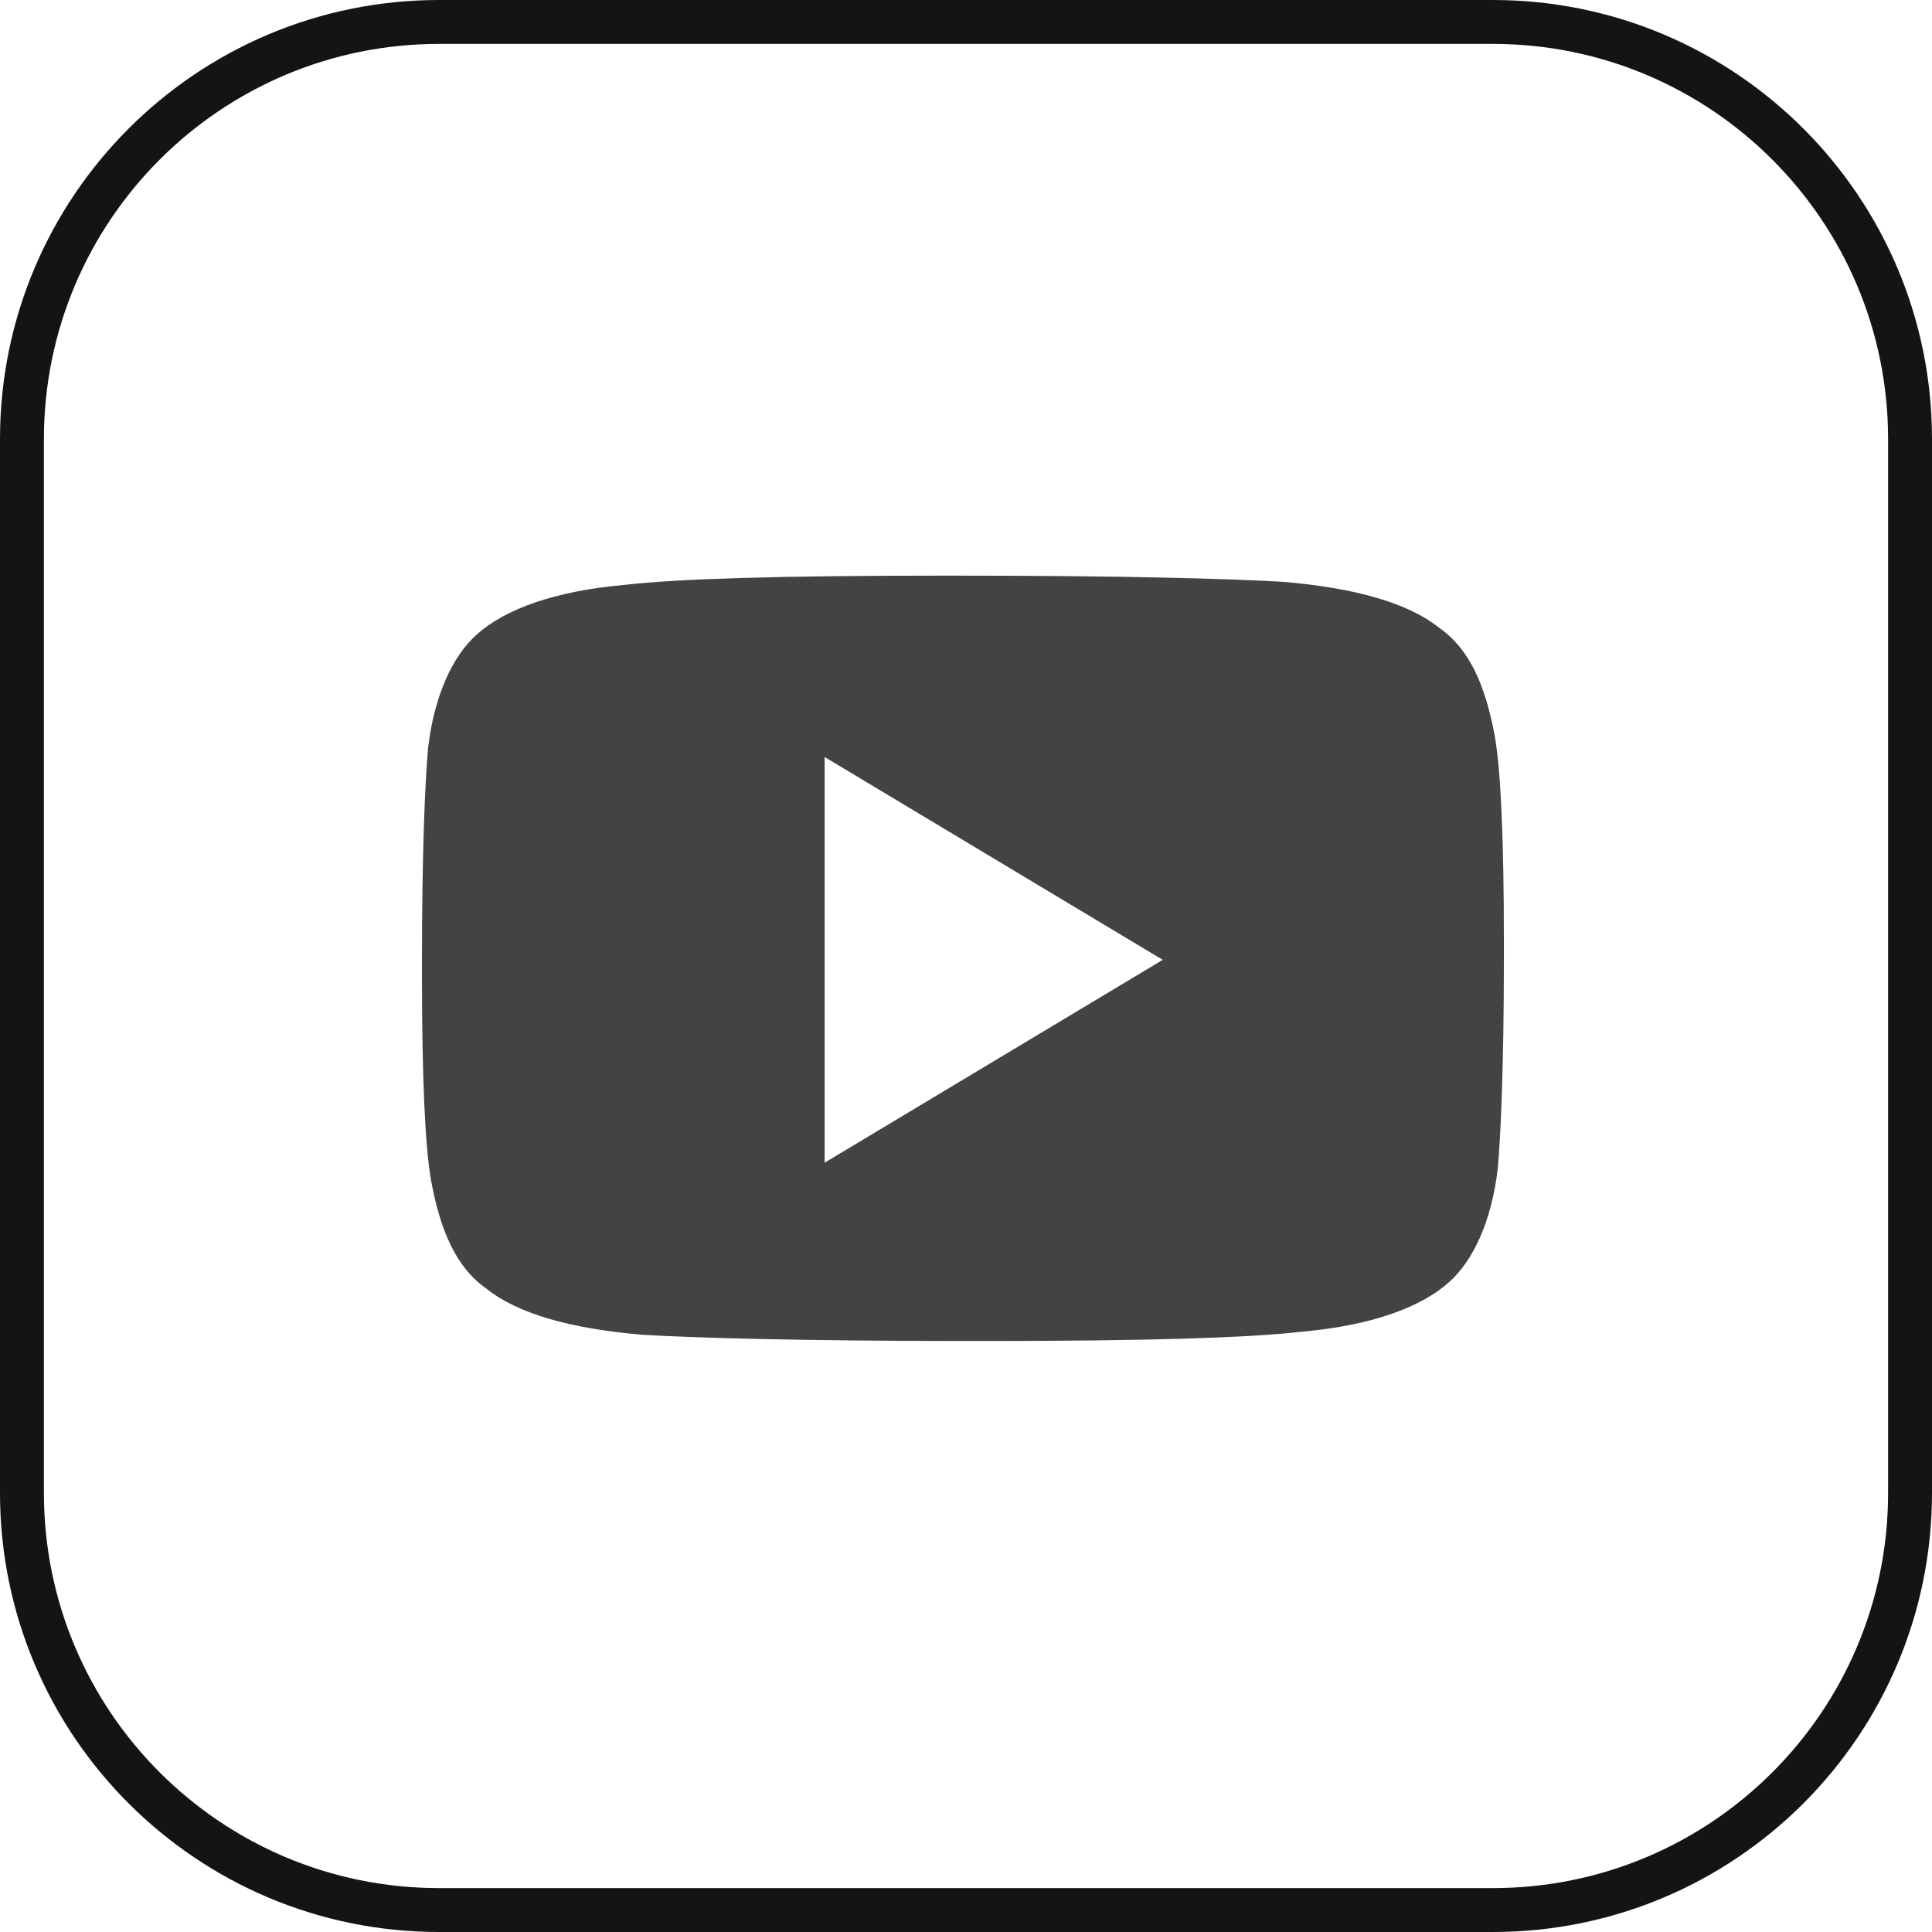
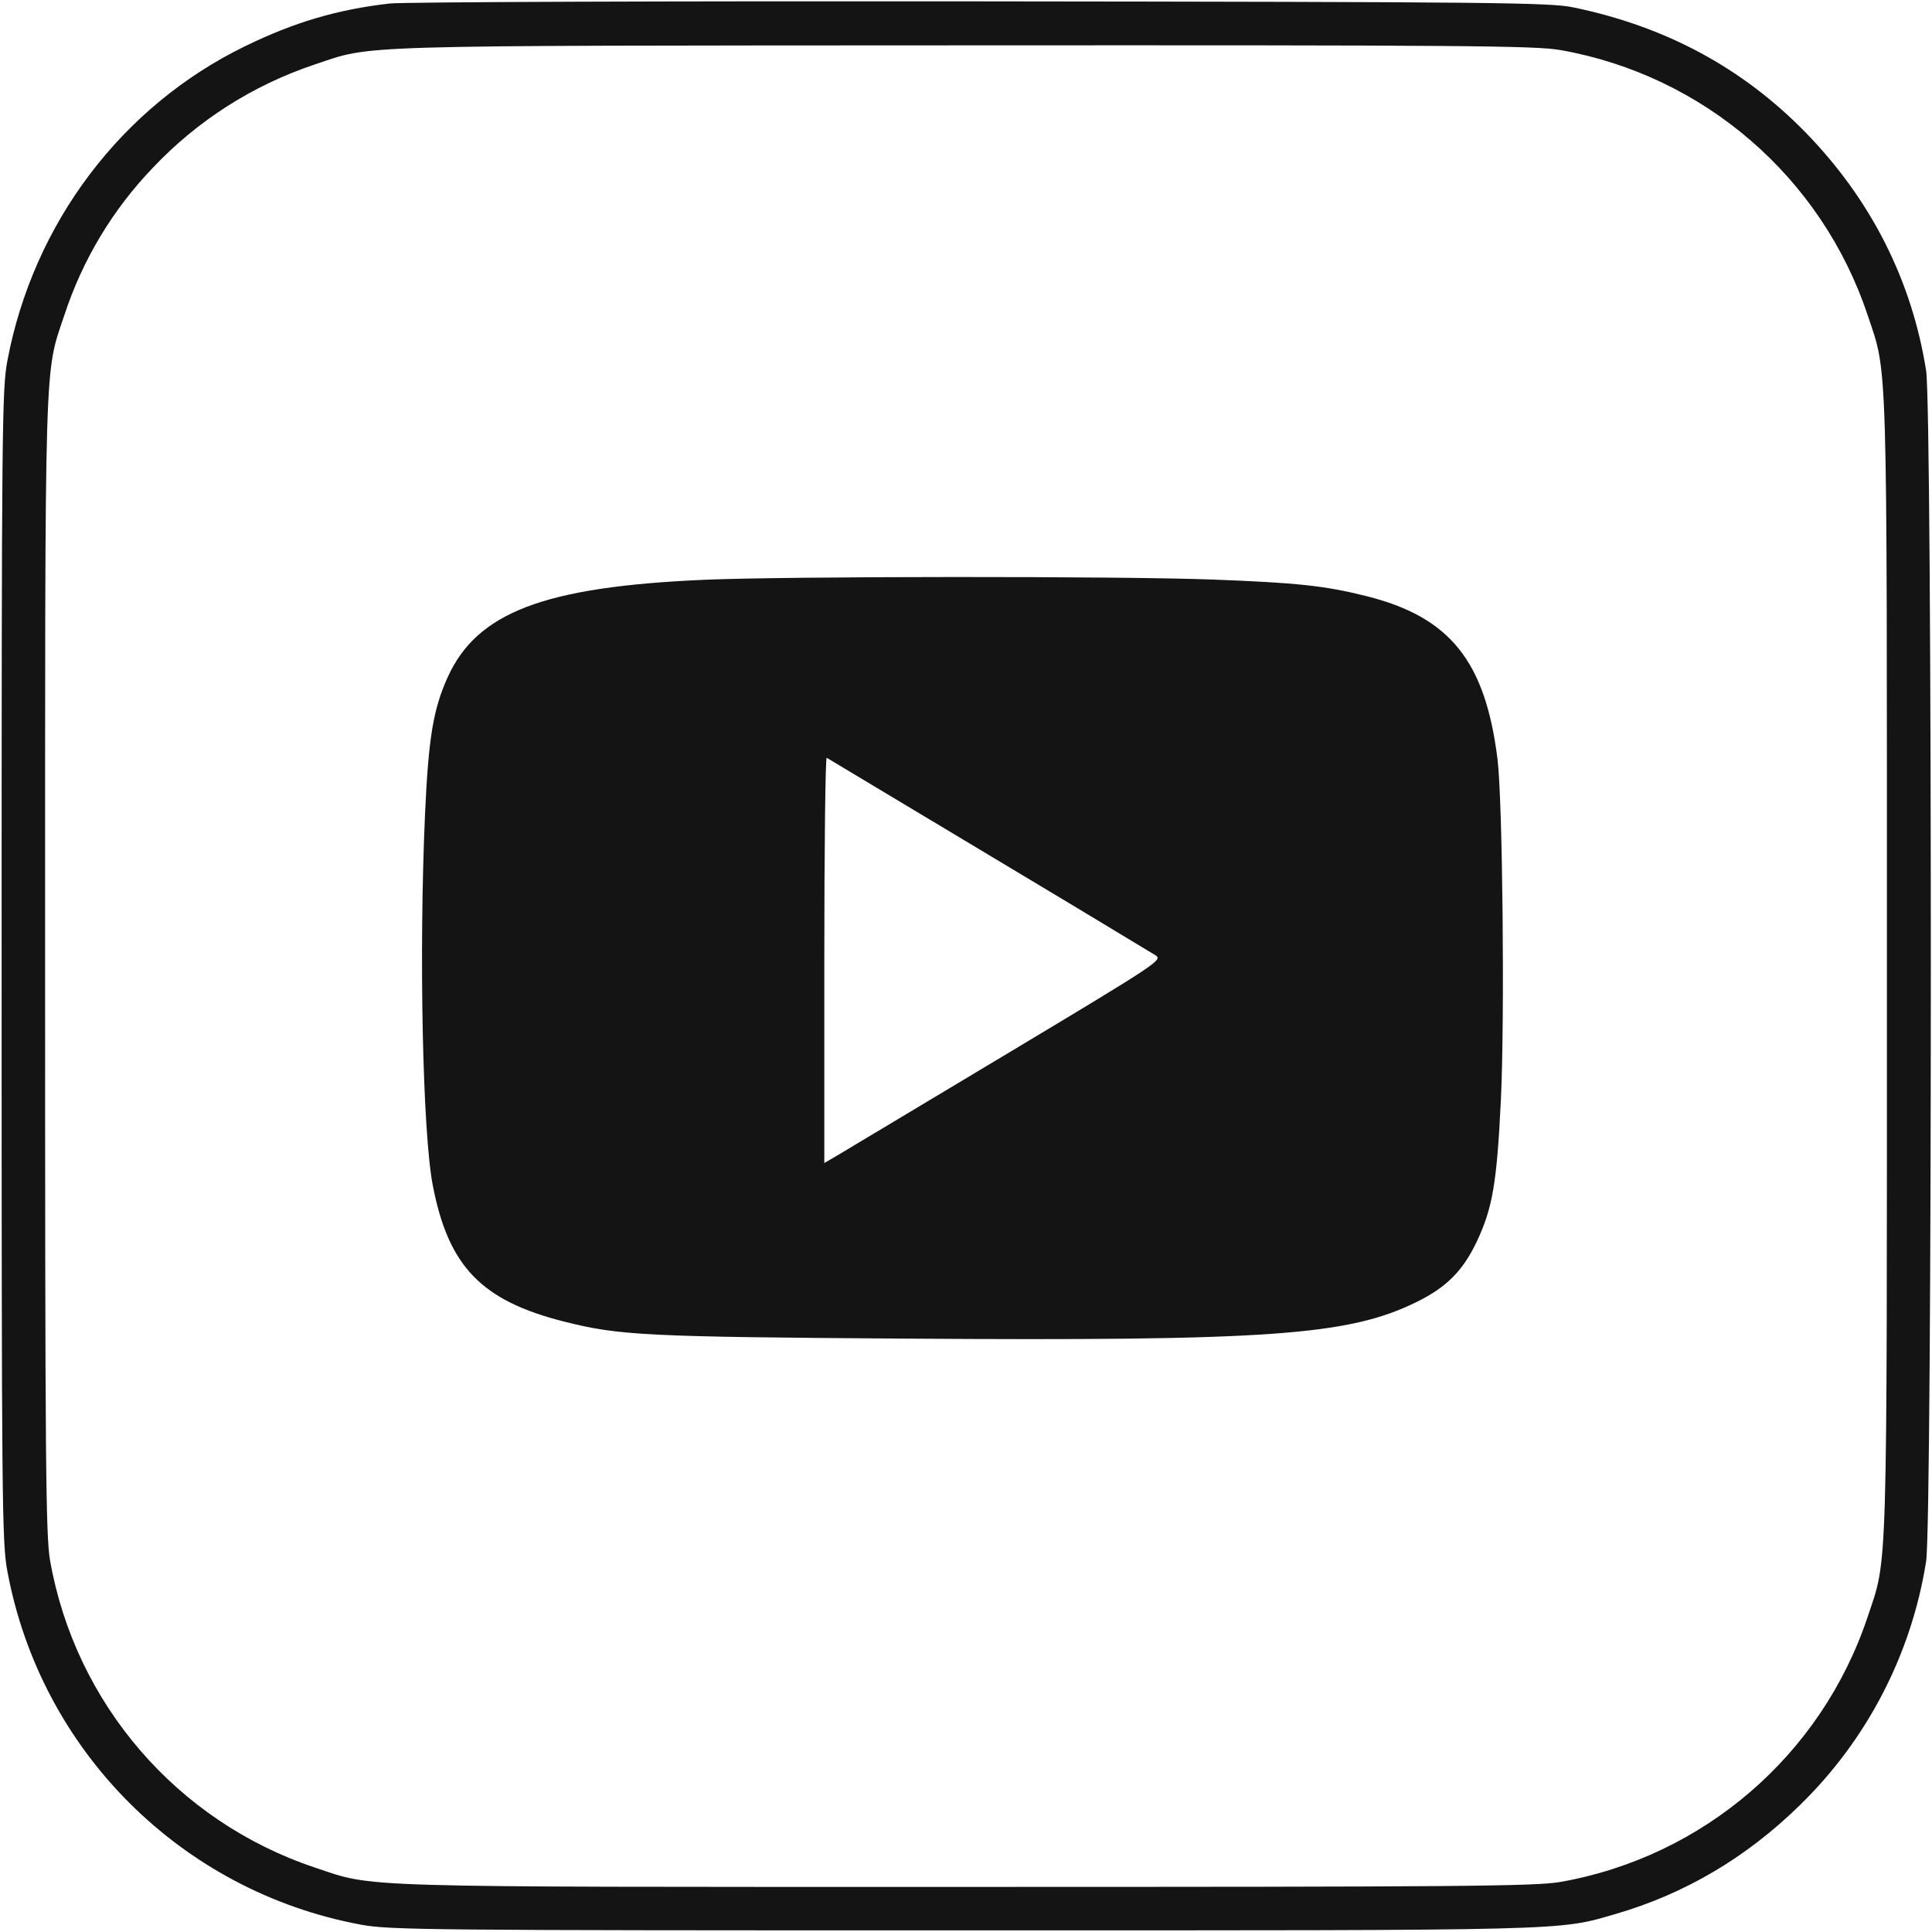
- <svg xmlns="http://www.w3.org/2000/svg" width="44" height="44" viewBox="0 0 44 44" fill="none">
-   <g opacity="0.8">
-     <path fill-rule="evenodd" clip-rule="evenodd" d="M29.21 13.25C28.02 13.18 25.57 13.11 21.86 13.11H21.37C17.8 13.11 15.42 13.18 14.23 13.32C12.62 13.46 11.5 13.88 10.87 14.44C10.31 14.93 9.89 15.84 9.75 17.03C9.68 17.8 9.61 19.41 9.61 21.86V22.21C9.61 24.52 9.68 26.13 9.82 26.9C10.03 28.02 10.38 28.86 11.08 29.35C11.78 29.91 12.97 30.26 14.65 30.4C15.84 30.47 18.29 30.54 22 30.54H22.49C26.06 30.54 28.44 30.47 29.63 30.33C31.24 30.19 32.36 29.77 32.99 29.21C33.55 28.72 33.97 27.81 34.11 26.62C34.18 25.85 34.25 24.24 34.25 21.79V21.44C34.25 19.13 34.18 17.52 34.04 16.75C33.83 15.63 33.48 14.79 32.78 14.3C32.08 13.74 30.89 13.39 29.21 13.25ZM26.48 21.86L18.78 26.48V17.24L26.48 21.86Z" fill="#141414" />
-   </g>
-   <rect x="0.5" y="0.5" width="43" height="43" rx="9.5" stroke="#141414" />
+ <svg xmlns="http://www.w3.org/2000/svg" width="44" height="44" fill="none">
+   <path d="M8.873.08c-1.195.137-2.177.428-3.303.978C2.767 2.427.758 5.088.168 8.216.045 8.866.037 9.74.037 22c0 12.26.008 13.134.131 13.784a10.052 10.052 0 0 0 8.048 8.048c.65.123 1.521.131 13.711.131 13.955 0 13.542.011 14.859-.371 1.581-.458 2.982-1.284 4.198-2.474a9.916 9.916 0 0 0 2.882-5.558c.143-.907.143-26.213 0-27.12-.325-2.056-1.259-3.9-2.748-5.426C39.681 1.543 37.931.601 35.826.167 35.292.057 34.021.044 22.33.031 15.231.023 9.176.045 8.873.08m26.665 1.06a9.029 9.029 0 0 1 6.994 6.031c.462 1.379.441.68.441 14.829 0 14.149.021 13.45-.441 14.829a9.029 9.029 0 0 1-6.994 6.031c-.571.099-2.234.113-13.538.113-14.149 0-13.45.021-14.829-.441a9.029 9.029 0 0 1-6.031-6.994c-.099-.571-.113-2.234-.113-13.538 0-14.149-.021-13.45.441-14.829A8.79 8.79 0 0 1 3.482 3.82a8.975 8.975 0 0 1 3.682-2.35c1.347-.451.621-.43 14.771-.437 11.382-.006 13.031.007 13.603.107M16.023 13.205c-3.639.16-5.162.742-5.83 2.224-.327.726-.436 1.387-.513 3.107-.141 3.156-.056 7.253.176 8.458.355 1.848 1.108 2.629 2.99 3.104 1.259.318 1.865.348 7.764.388 8.314.056 10.099-.072 11.646-.831.684-.335 1.059-.71 1.375-1.376.361-.761.46-1.341.551-3.236.089-1.855.04-6.819-.078-7.759-.278-2.231-1.083-3.231-2.982-3.707-.949-.238-1.573-.305-3.506-.378-2.116-.08-9.746-.076-11.593.006m6.49 6.263a793.737 793.737 0 0 1 3.803 2.288c.168.107.074.169-3.374 2.238-1.95 1.17-3.686 2.21-3.857 2.311l-.312.182v-4.631c0-2.547.025-4.616.055-4.598l3.685 2.21" fill="#141414" fill-rule="evenodd" />
</svg>
